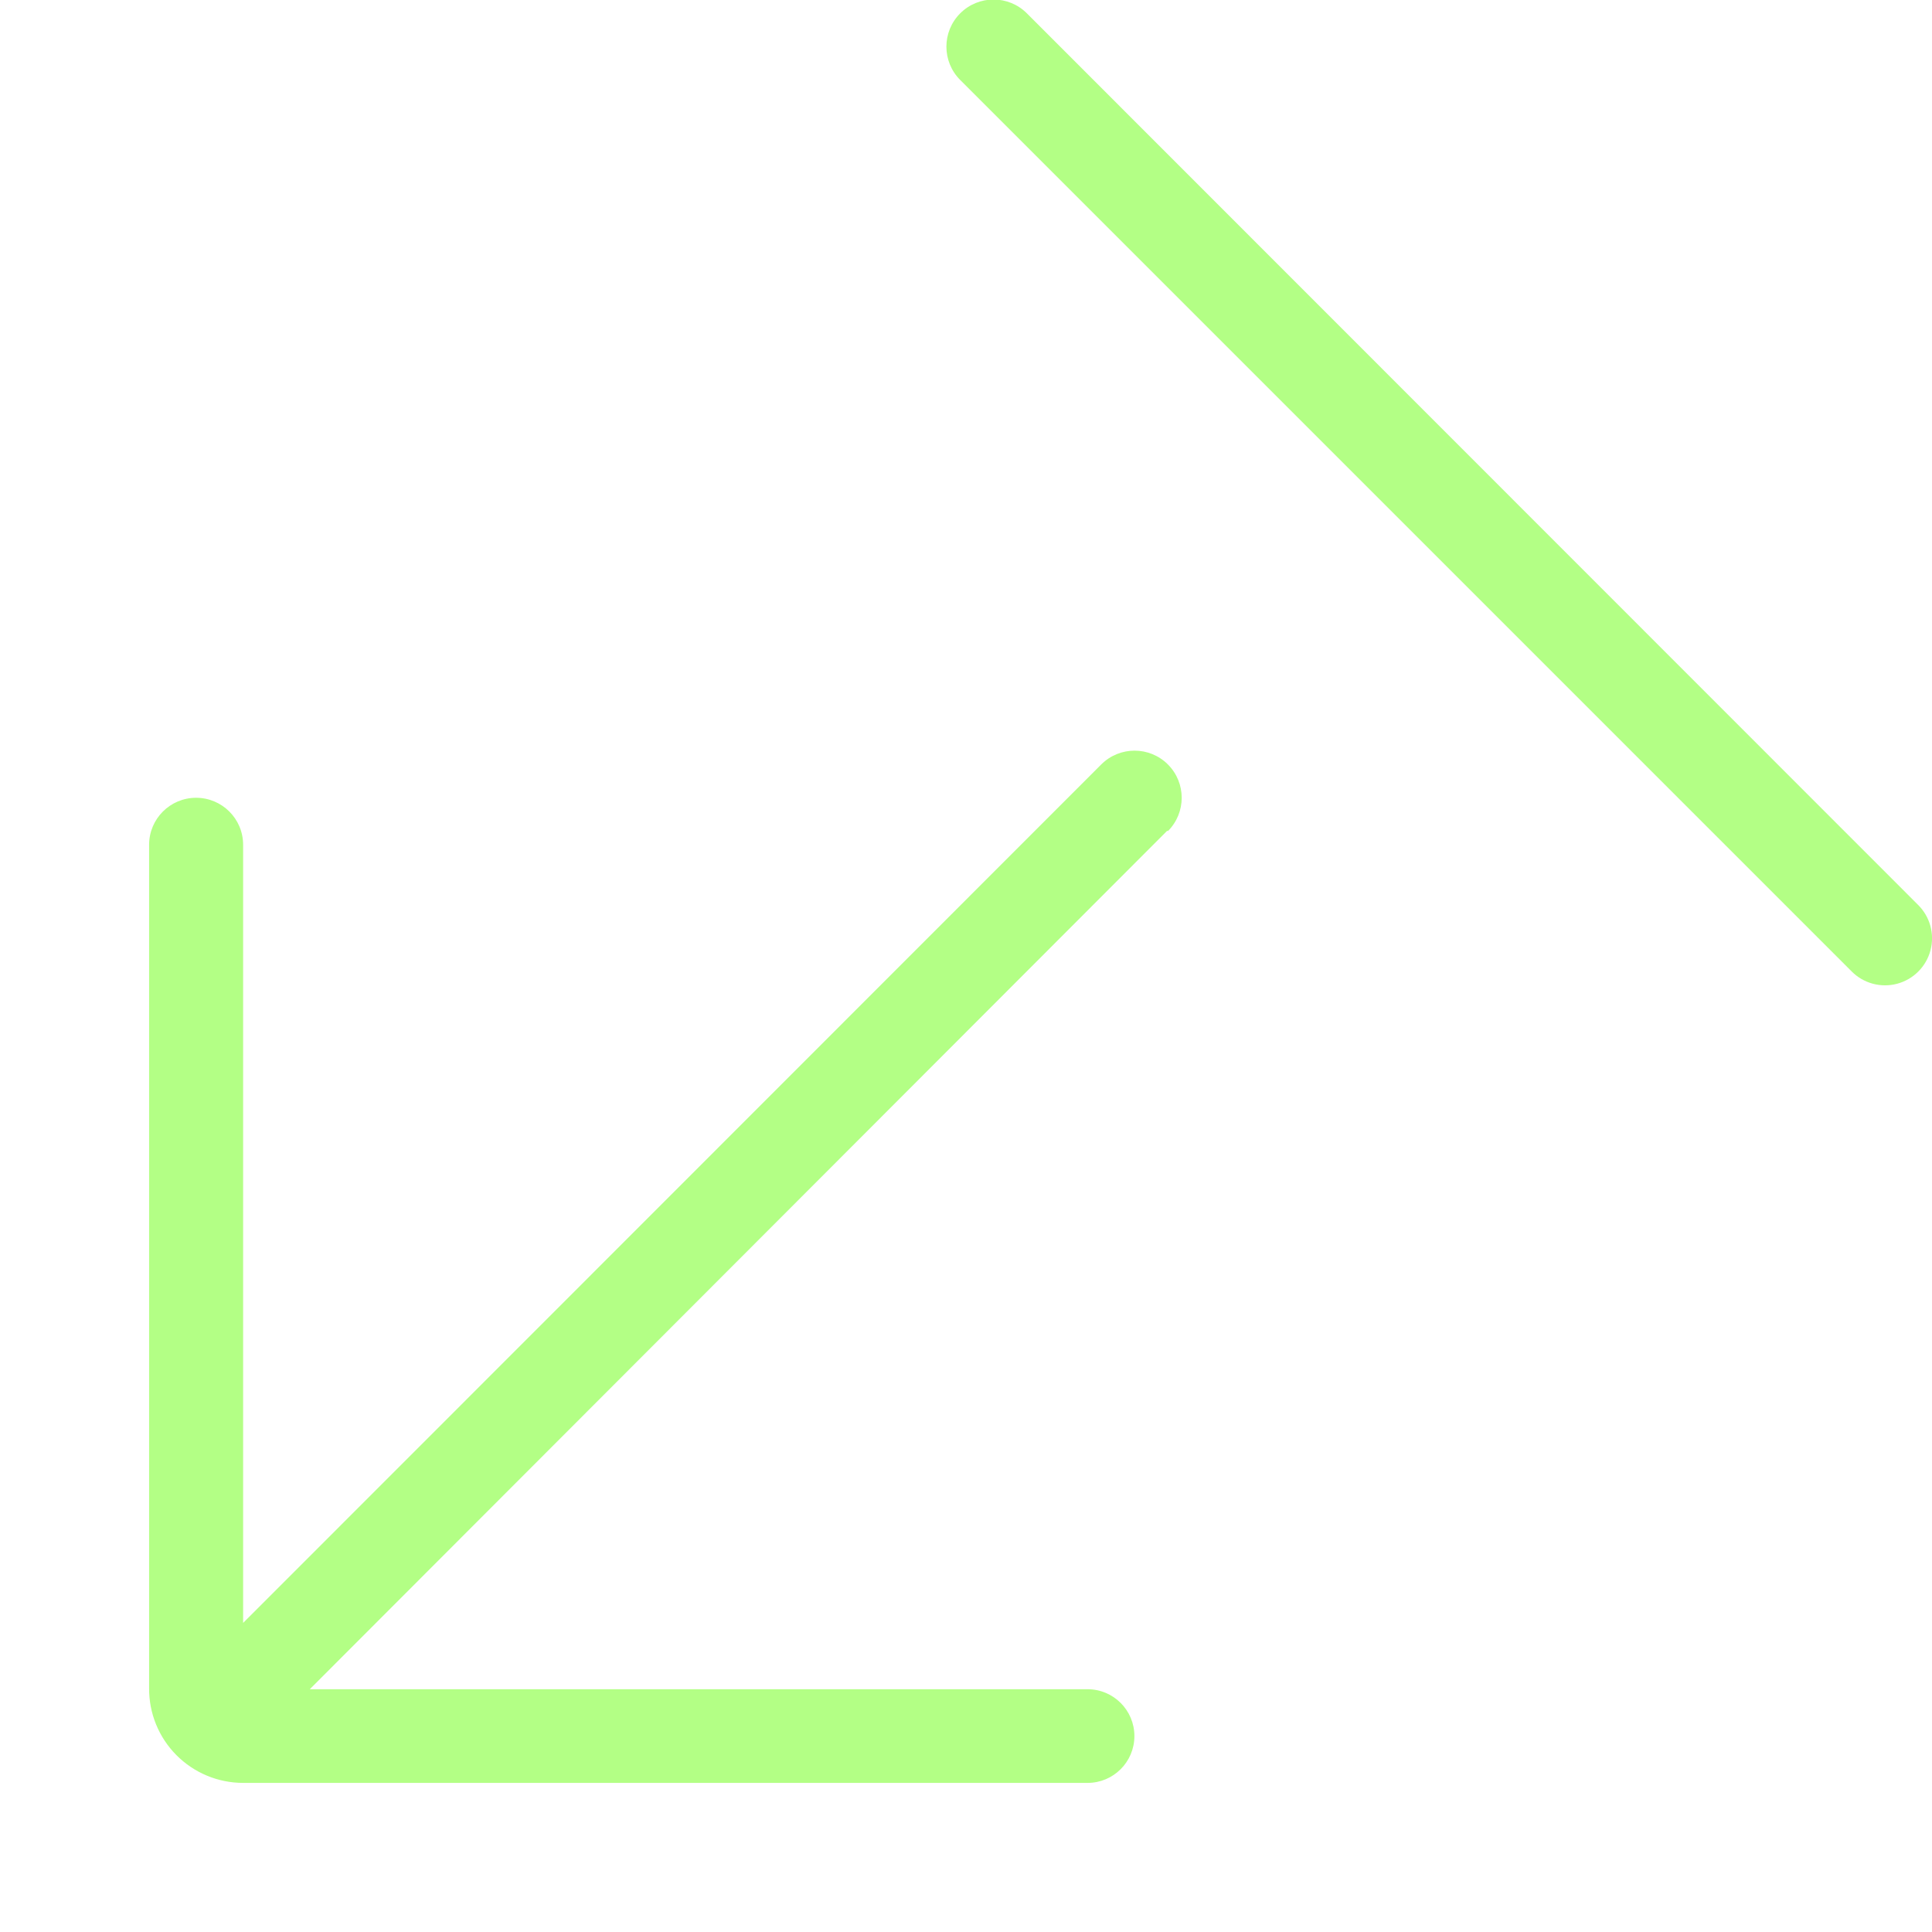
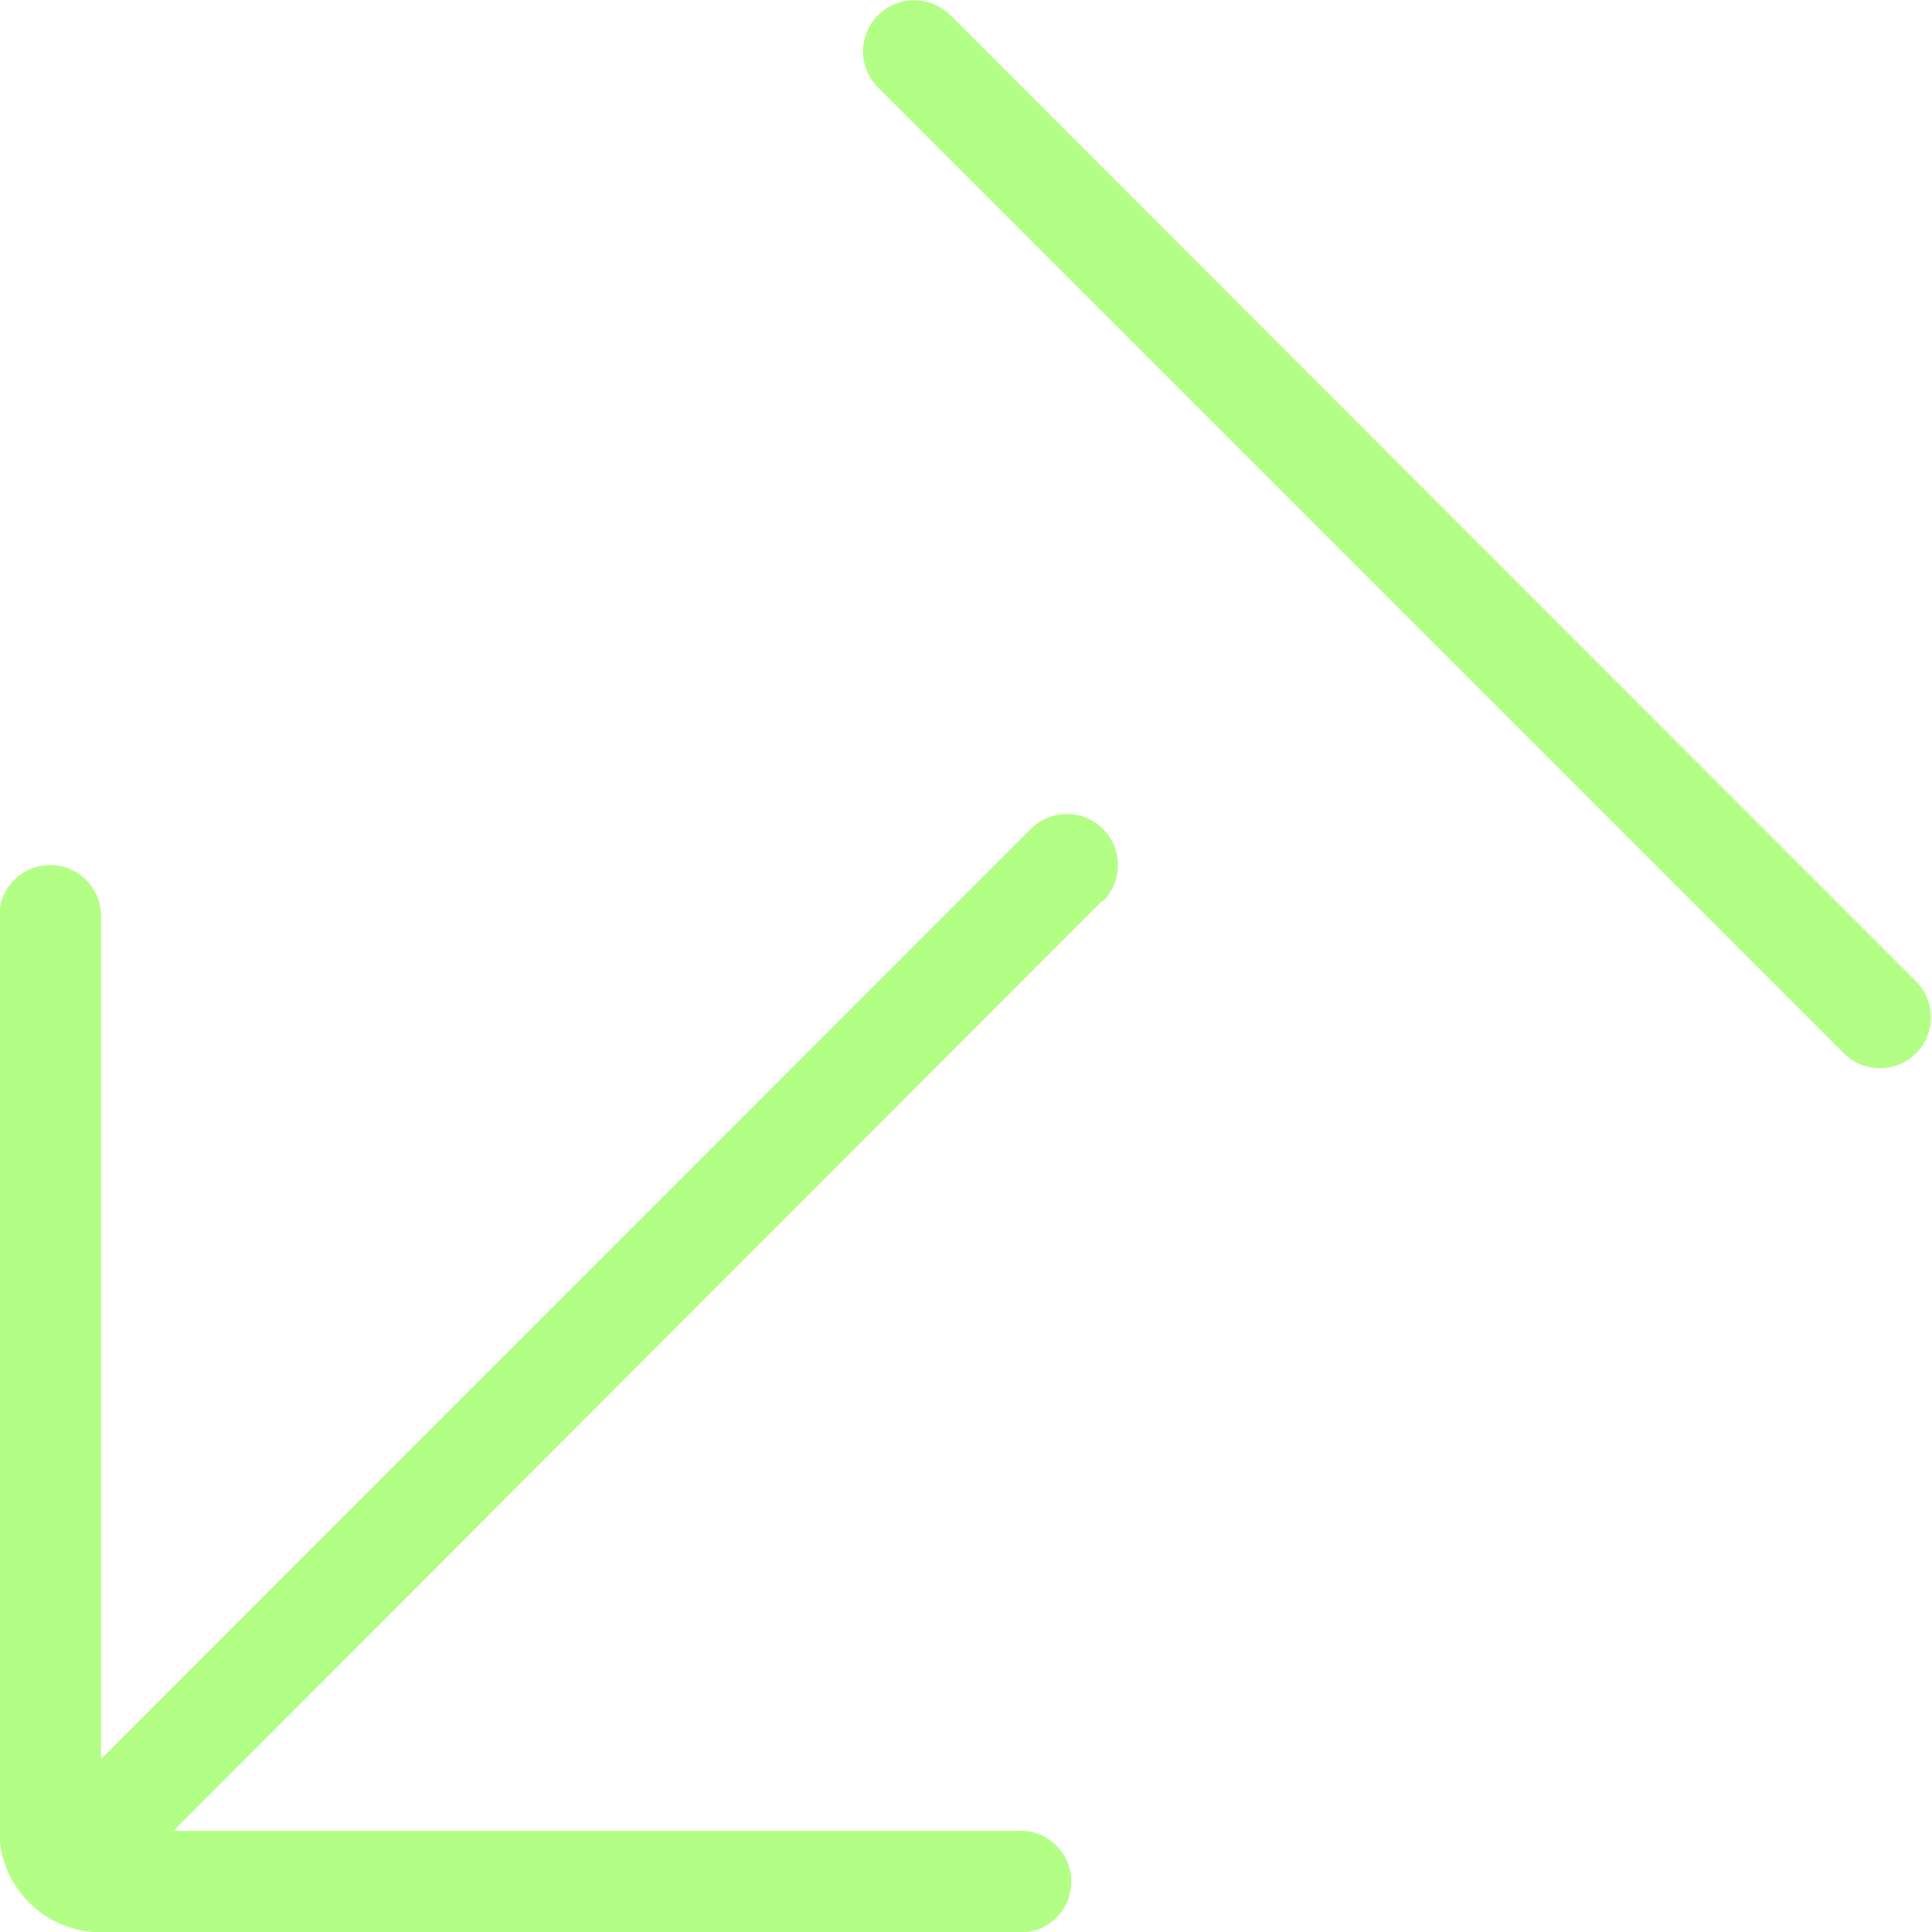
- <svg xmlns="http://www.w3.org/2000/svg" viewBox="0 0 5.507 5.507" height="20.815" width="20.815">
-   <path d="M2.737.228a.134.134 0 01.19-.19l2.54 2.541a.134.134 0 11-.189.19zm.59 2.14L.883 4.815H3.1a.133.133 0 110 .267H.693a.268.268 0 01-.268-.27V2.408a.134.134 0 01.268 0v2.218l2.446-2.447a.134.134 0 11.19.19z" clip-rule="evenodd" fill="#b3ff85" fill-rule="evenodd" />
+ <svg xmlns="http://www.w3.org/2000/svg" width="19.209" height="19.213" version="1.1" viewBox="0 0 5.082 5.083" xml:space="preserve">
+   <g transform="translate(-106.26 -141.55)">
+     <path d="m108.57 141.78a0.134 0.134 0 0 1 0.19-0.19l2.54 2.541a0.134 0.134 0 1 1-0.189 0.19zm0.59 2.14-2.444 2.447h2.217a0.134 0.134 0 1 1 0 0.267h-2.407a0.268 0.268 0 0 1-0.268-0.27v-2.404a0.134 0.134 0 0 1 0.268 0v2.218l2.446-2.447a0.134 0.134 0 1 1 0.19 0.19z" clip-rule="evenodd" fill="#b3ff85" fill-rule="evenodd" />
+   </g>
</svg>
